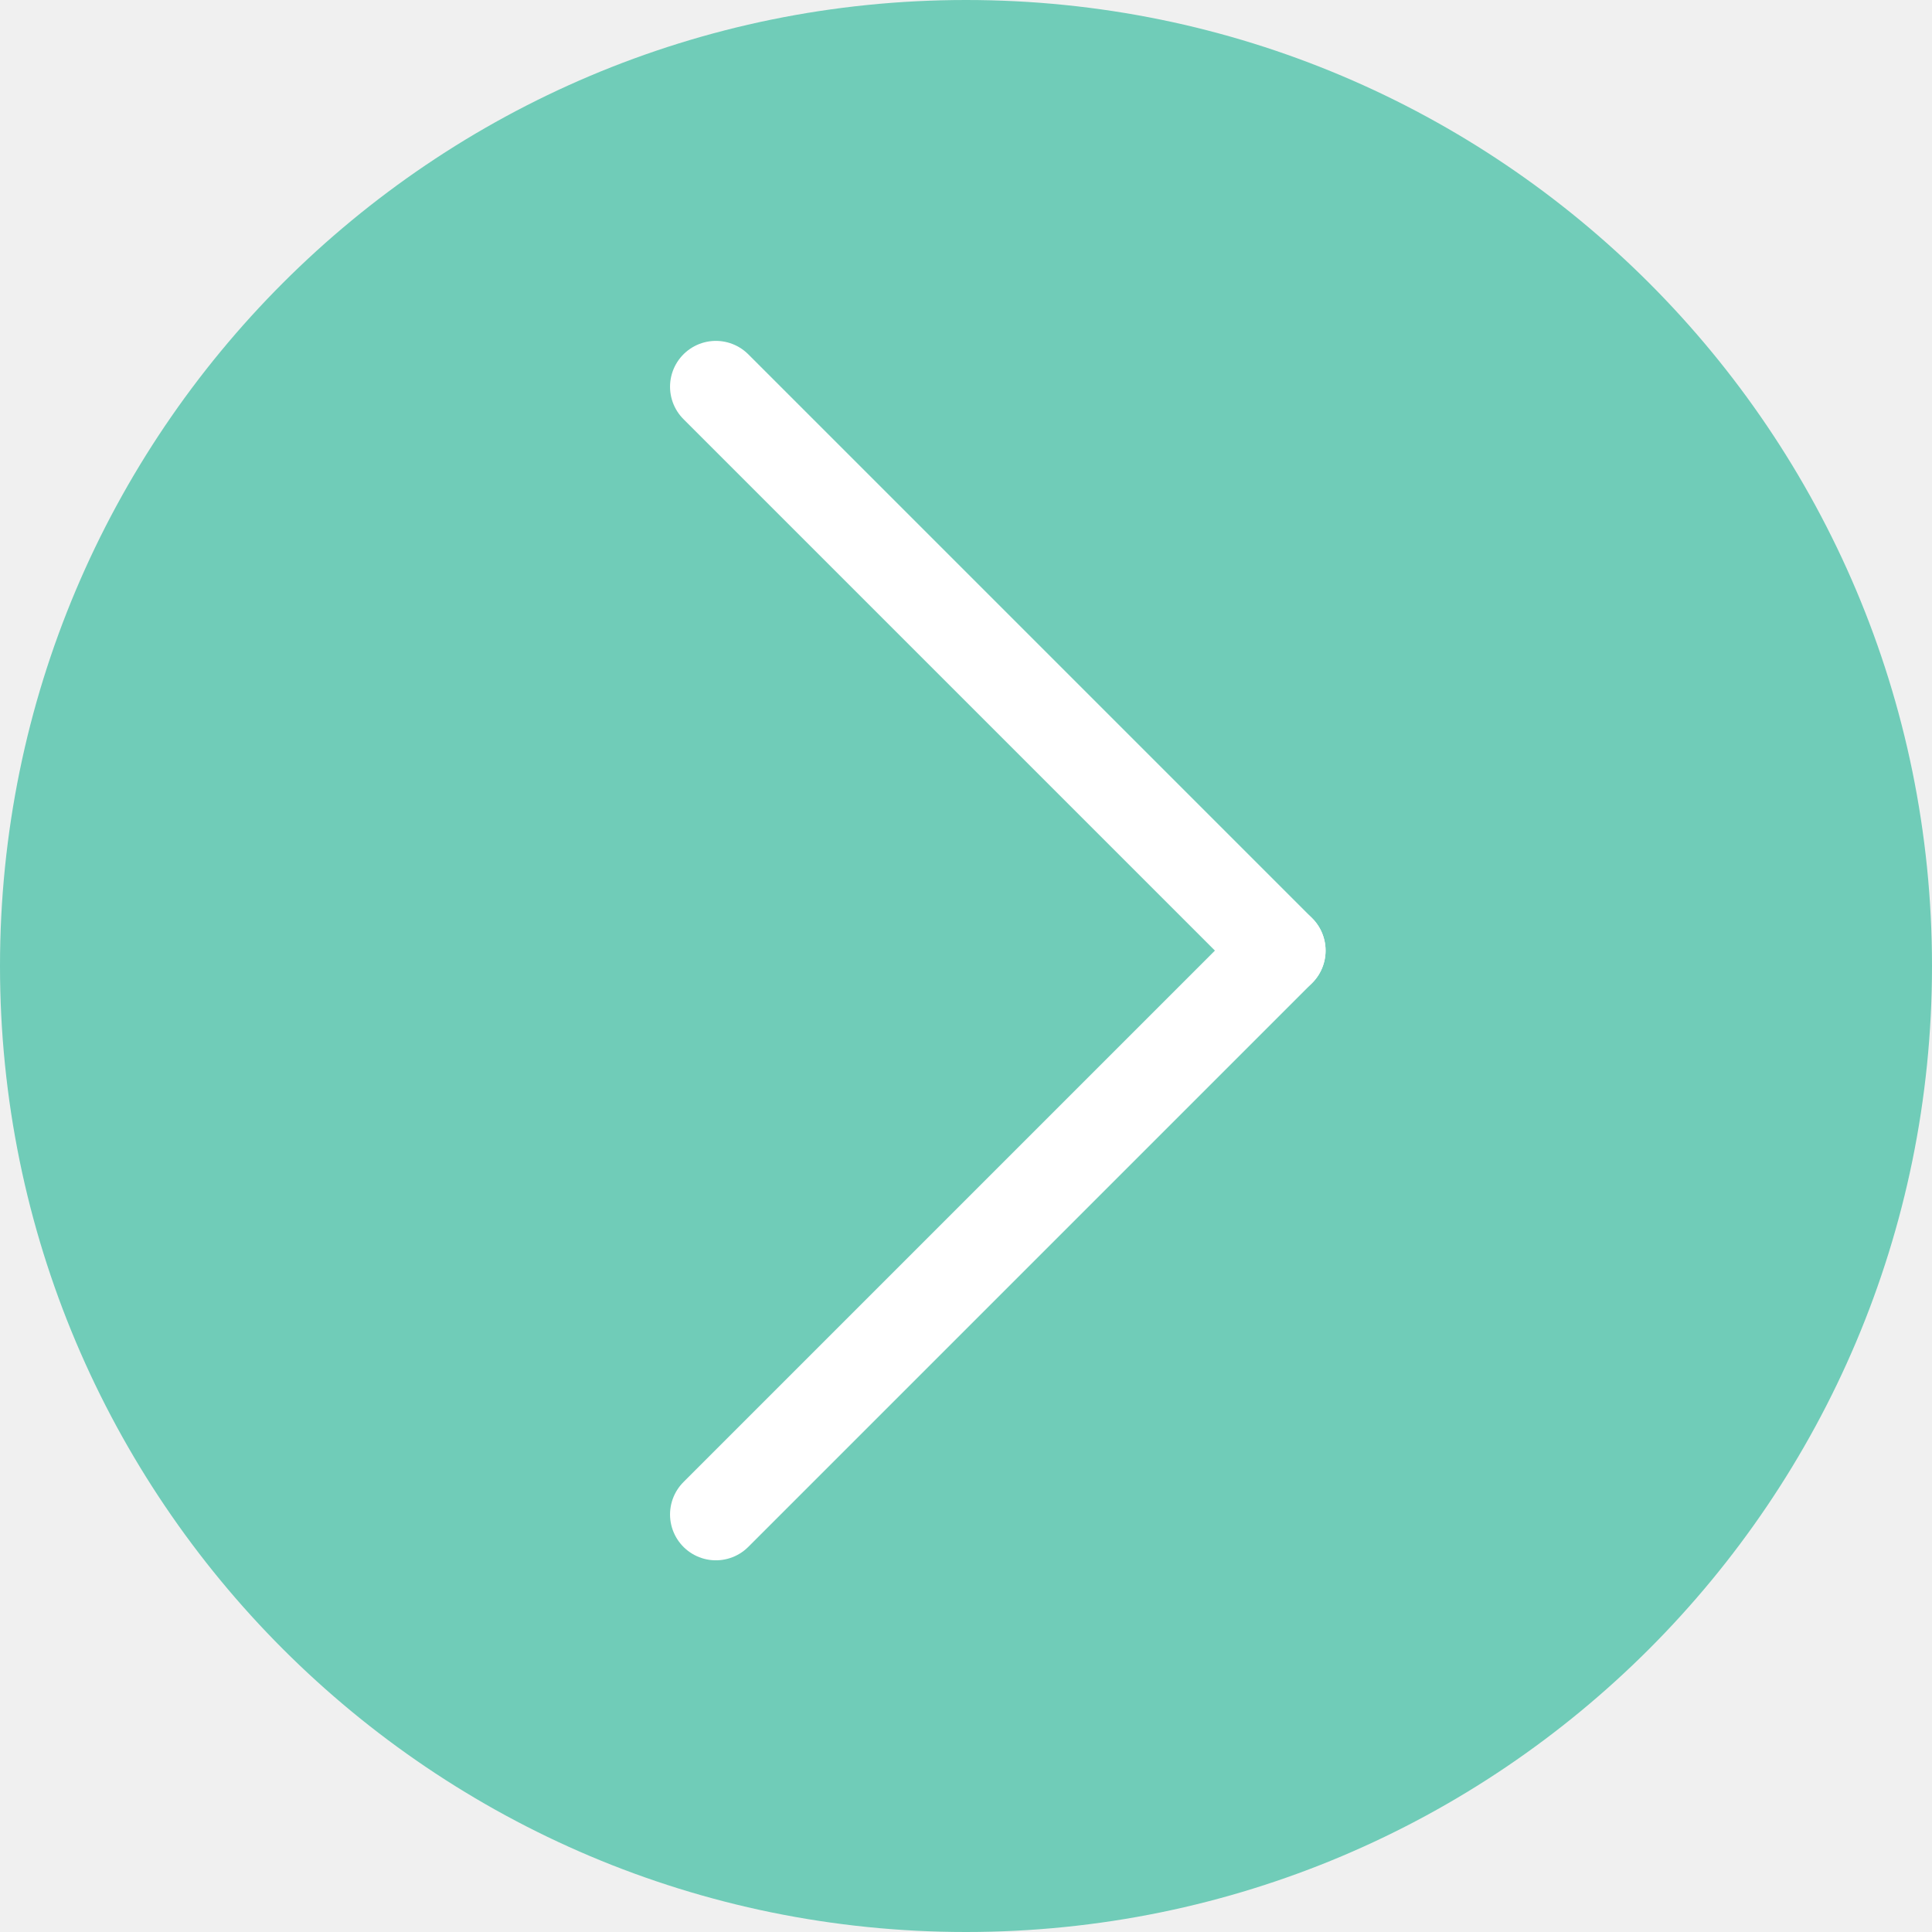
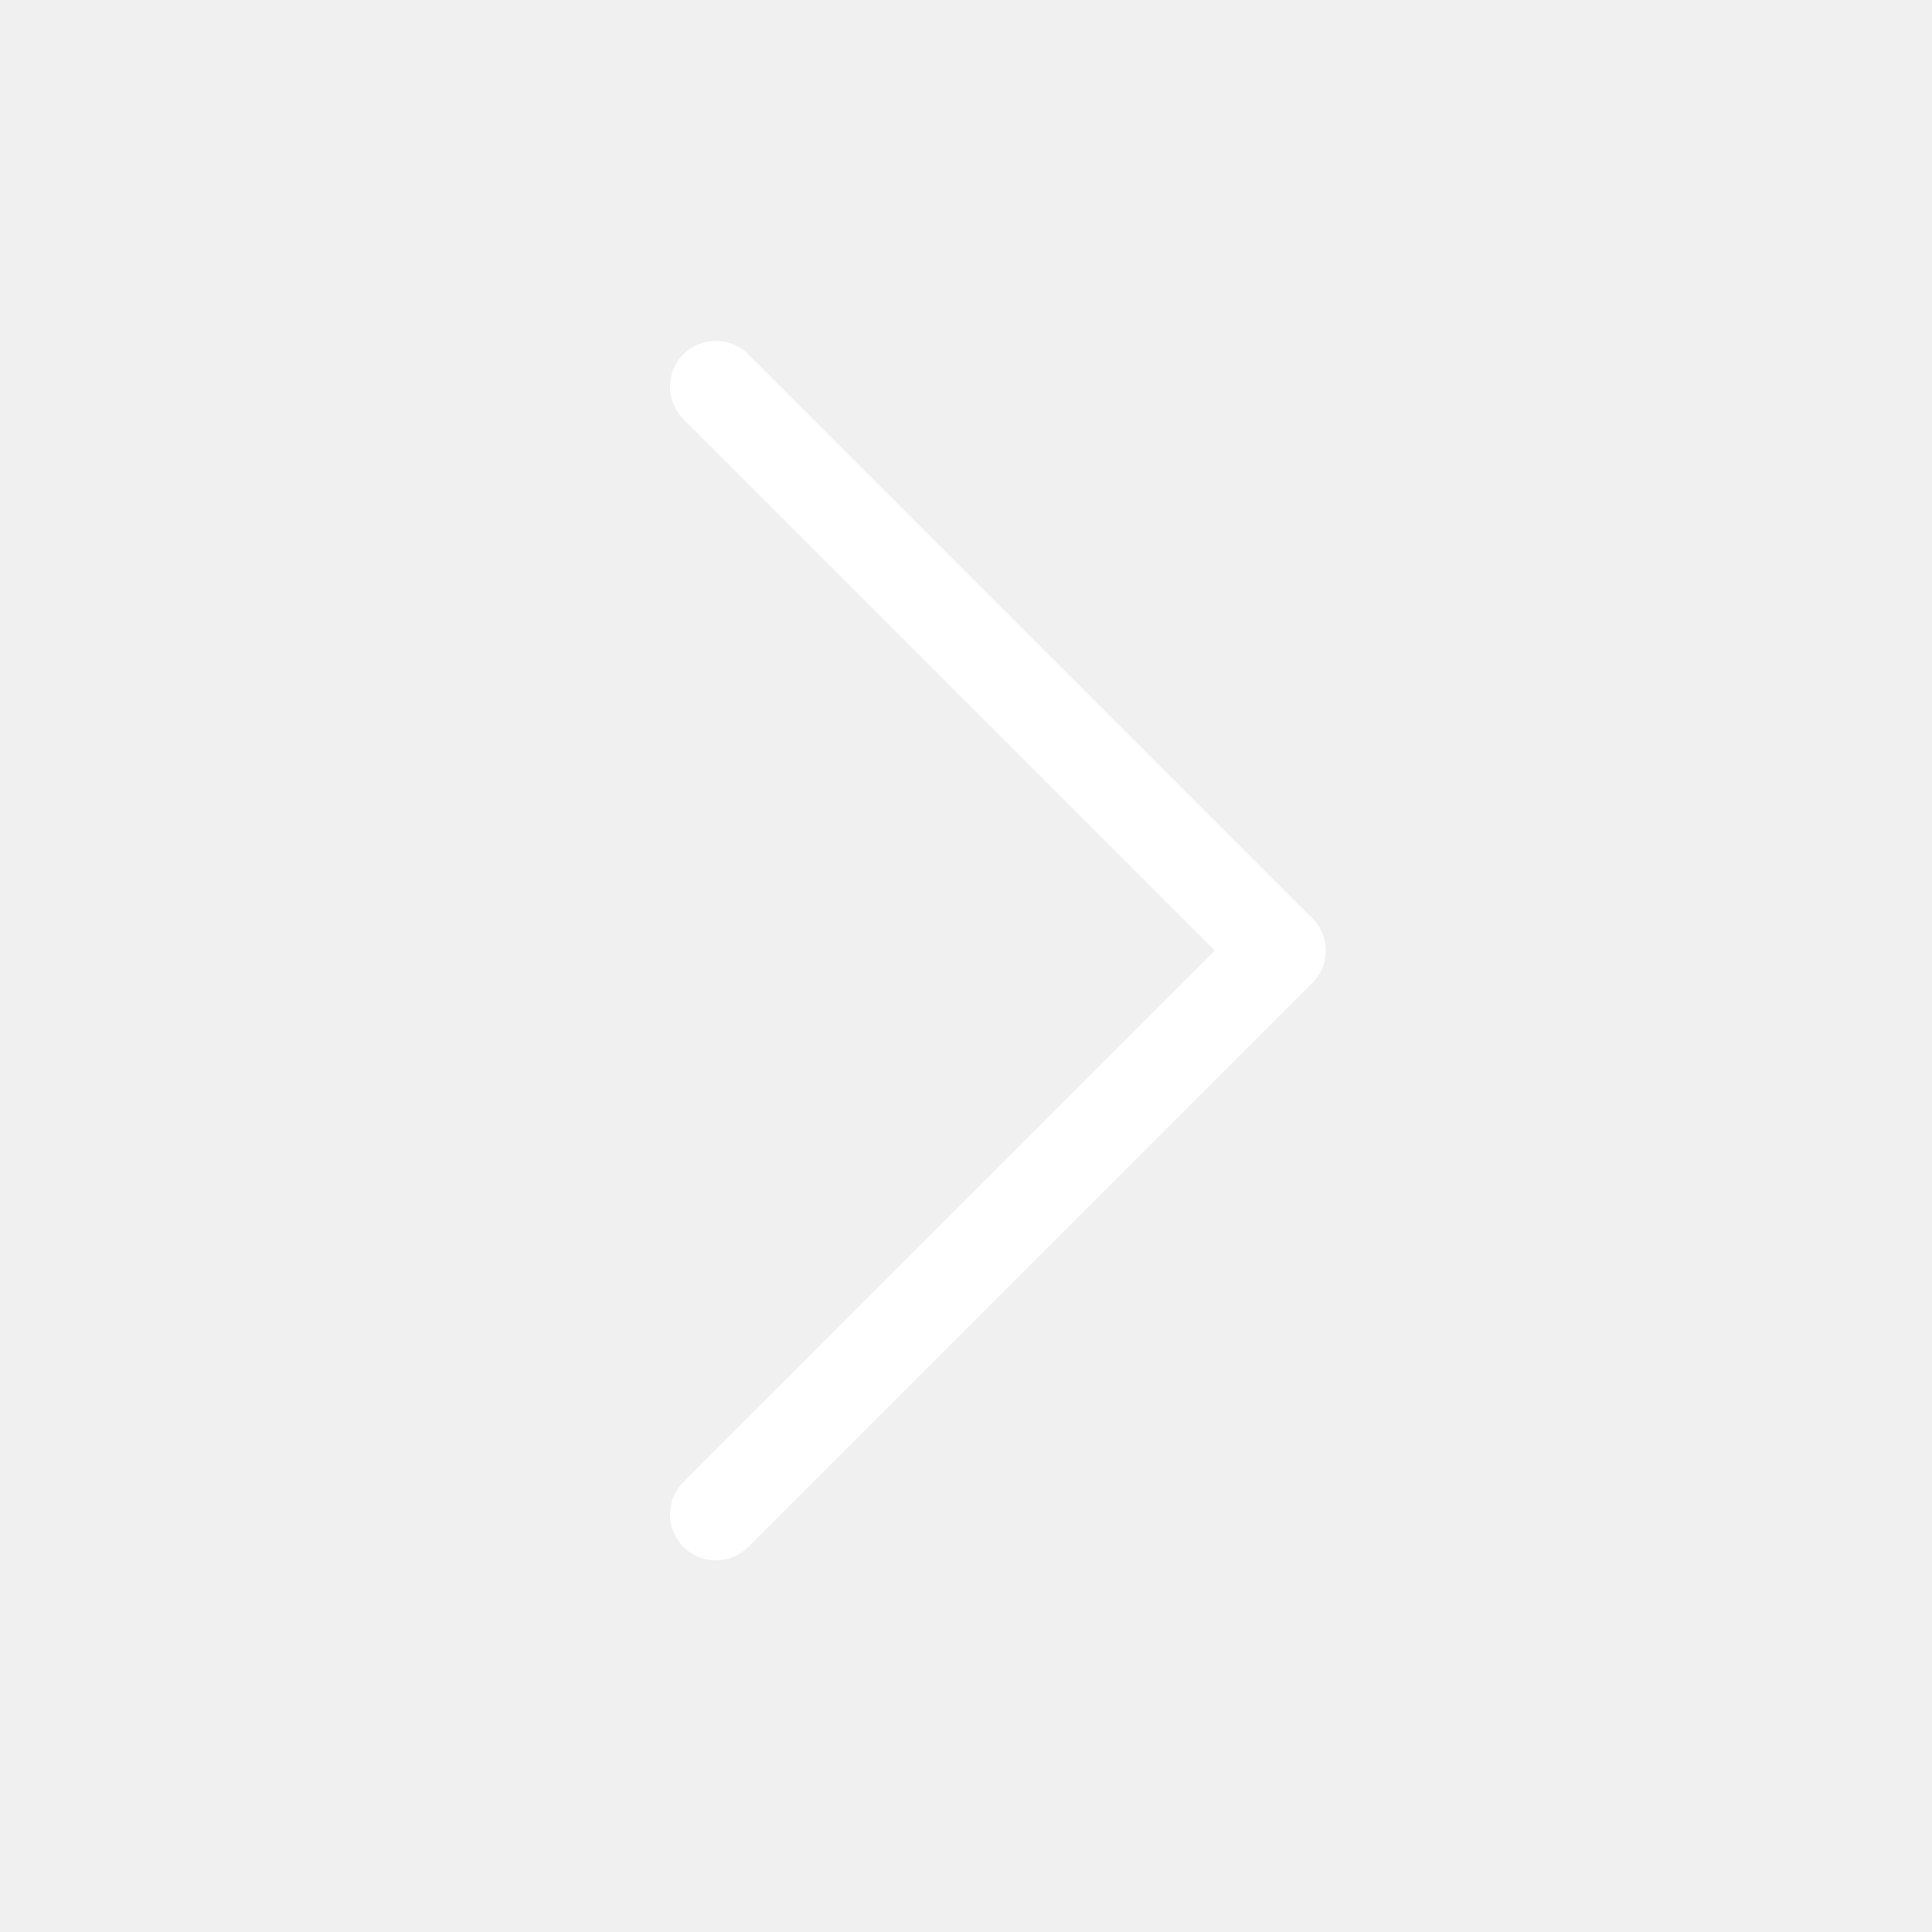
<svg xmlns="http://www.w3.org/2000/svg" width="42.15" height="42.15" viewBox="0 0 42.15 42.15">
  <g id="Group_582" data-name="Group 582" transform="translate(-368.814 -536.772)">
-     <g id="Group_256" data-name="Group 256" transform="translate(368.814 536.772)">
-       <circle id="Ellipse_6" data-name="Ellipse 6" cx="21.075" cy="21.075" r="21.075" fill="#70ccb8" />
-     </g>
    <g id="Group_259" data-name="Group 259" transform="translate(384.432 545.209)">
      <line id="Line_31" data-name="Line 31" x2="12.302" y2="12.302" fill="none" stroke="#fff" stroke-linecap="round" stroke-width="2" />
      <line id="Line_32" data-name="Line 32" y1="12.302" x2="12.302" transform="translate(0 12.302)" fill="none" stroke="#fff" stroke-linecap="round" stroke-width="2" />
    </g>
  </g>
</svg>
